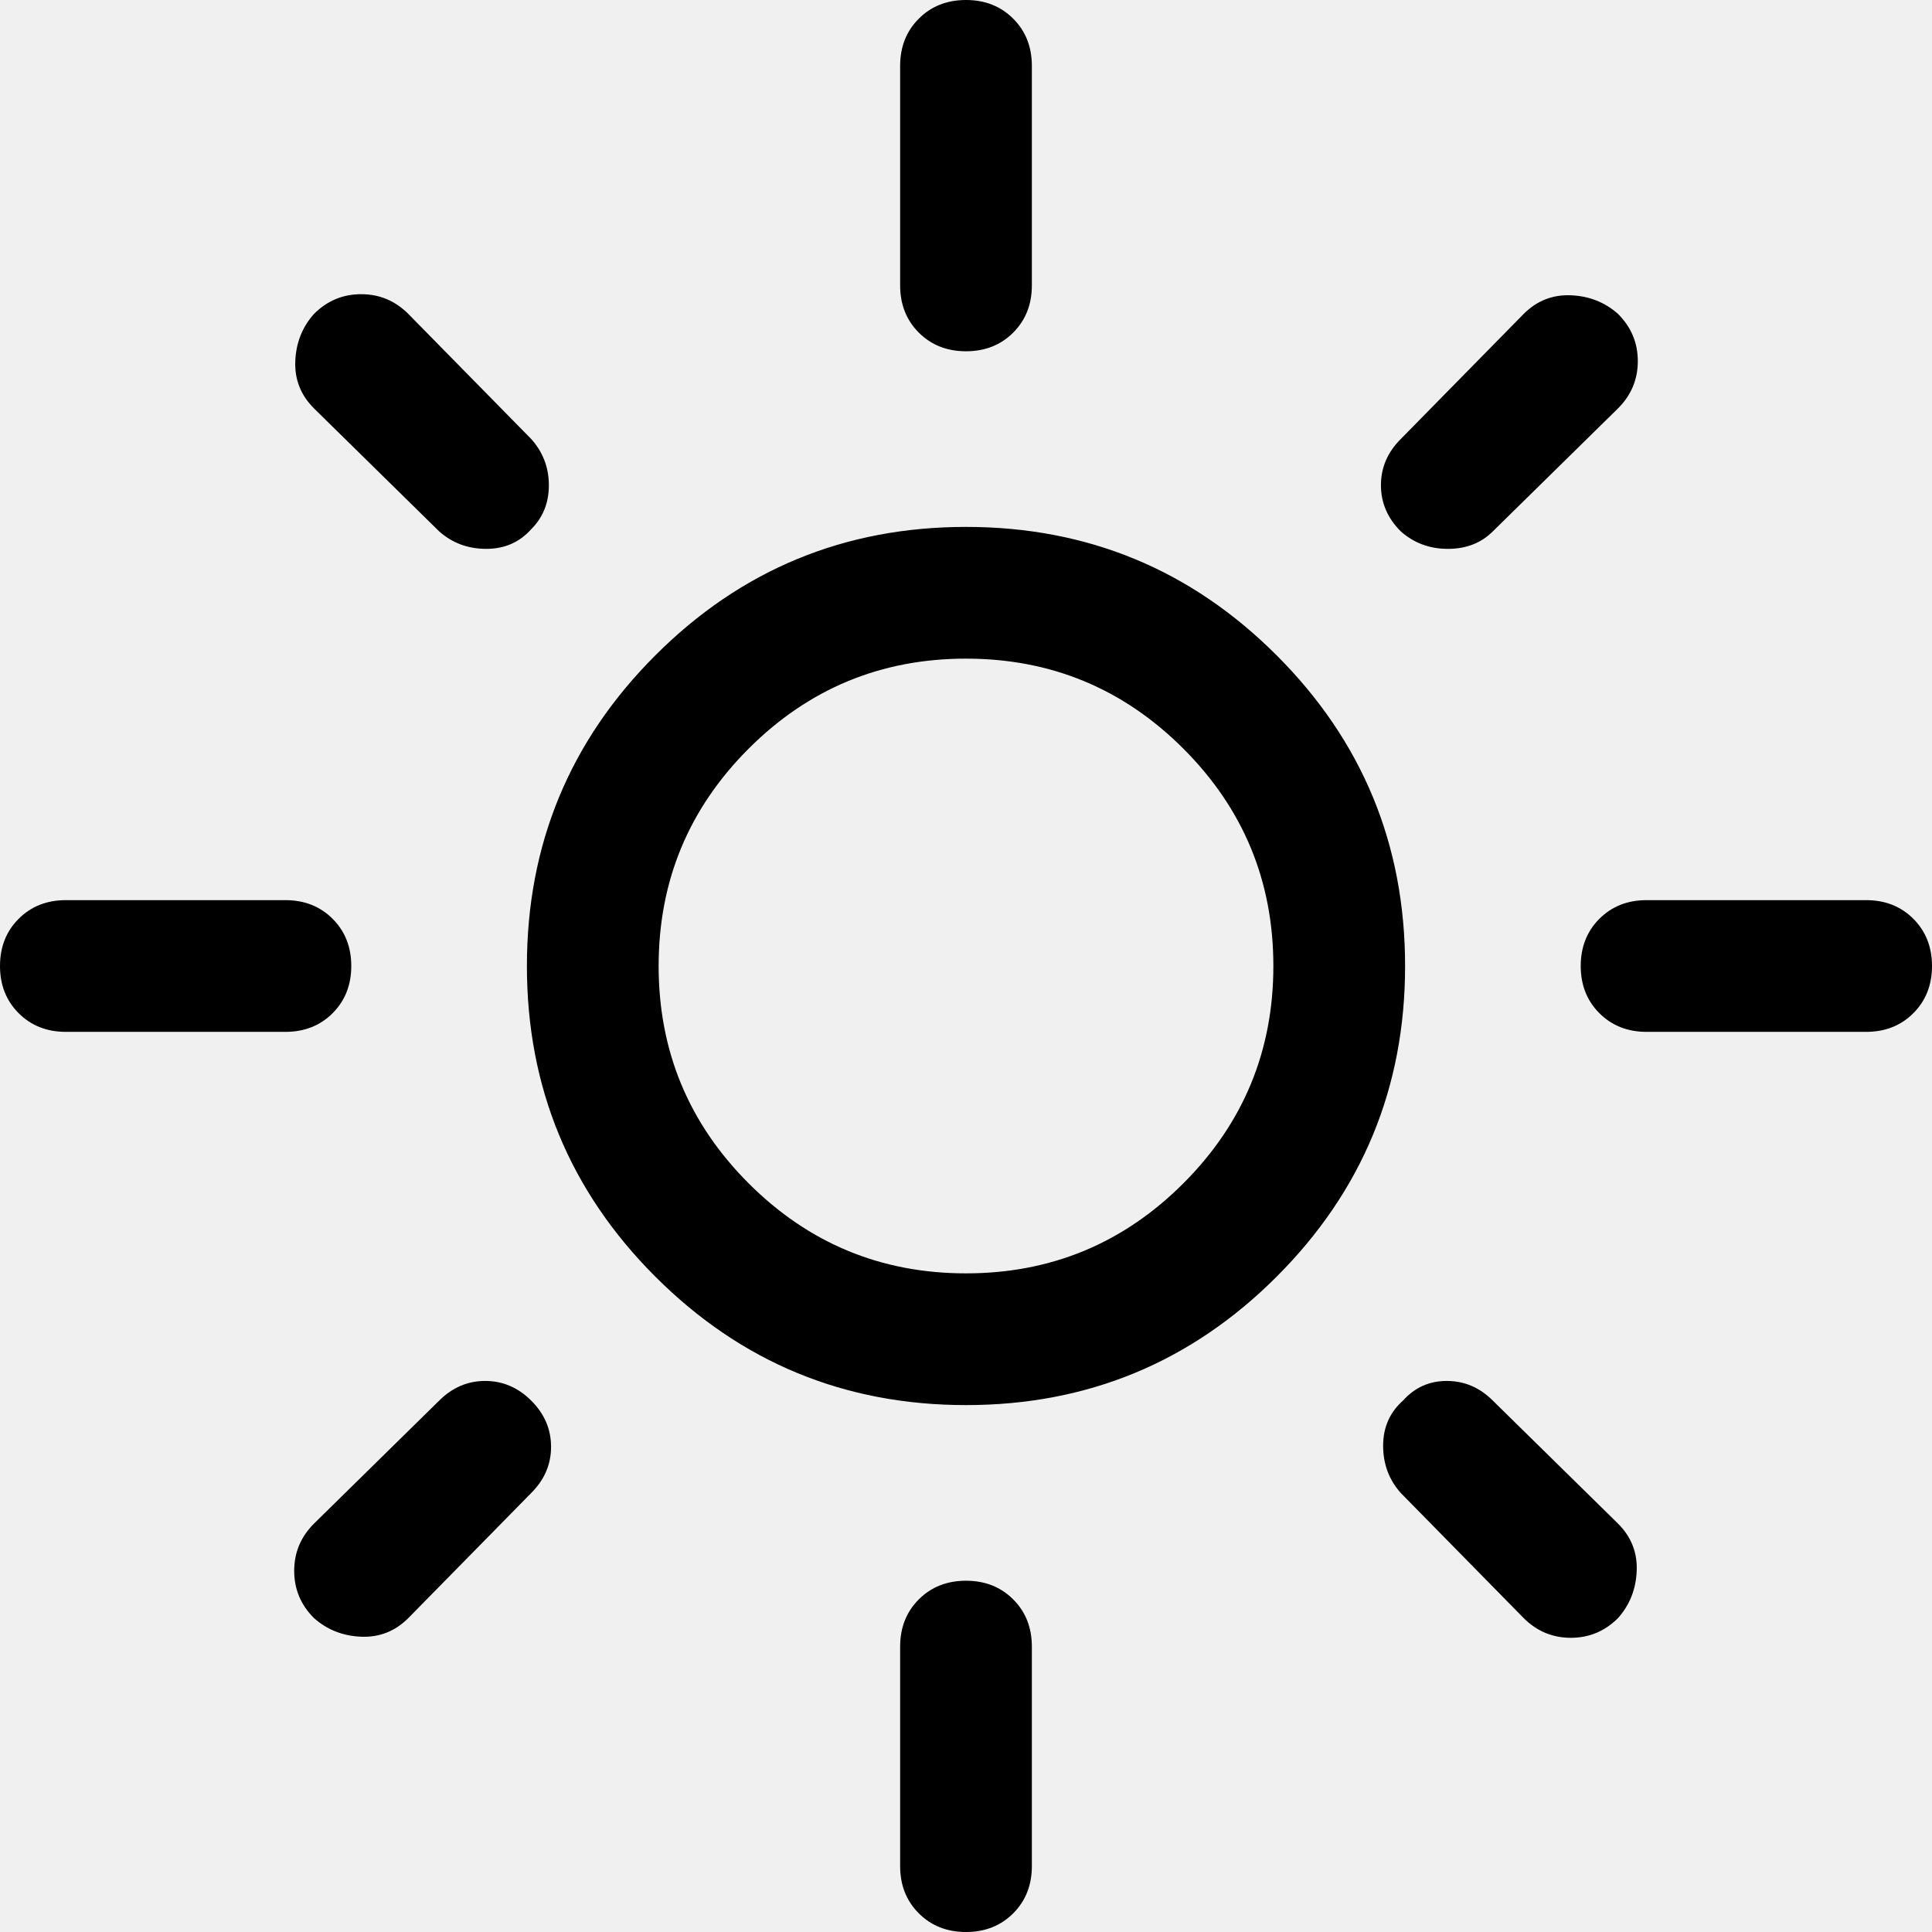
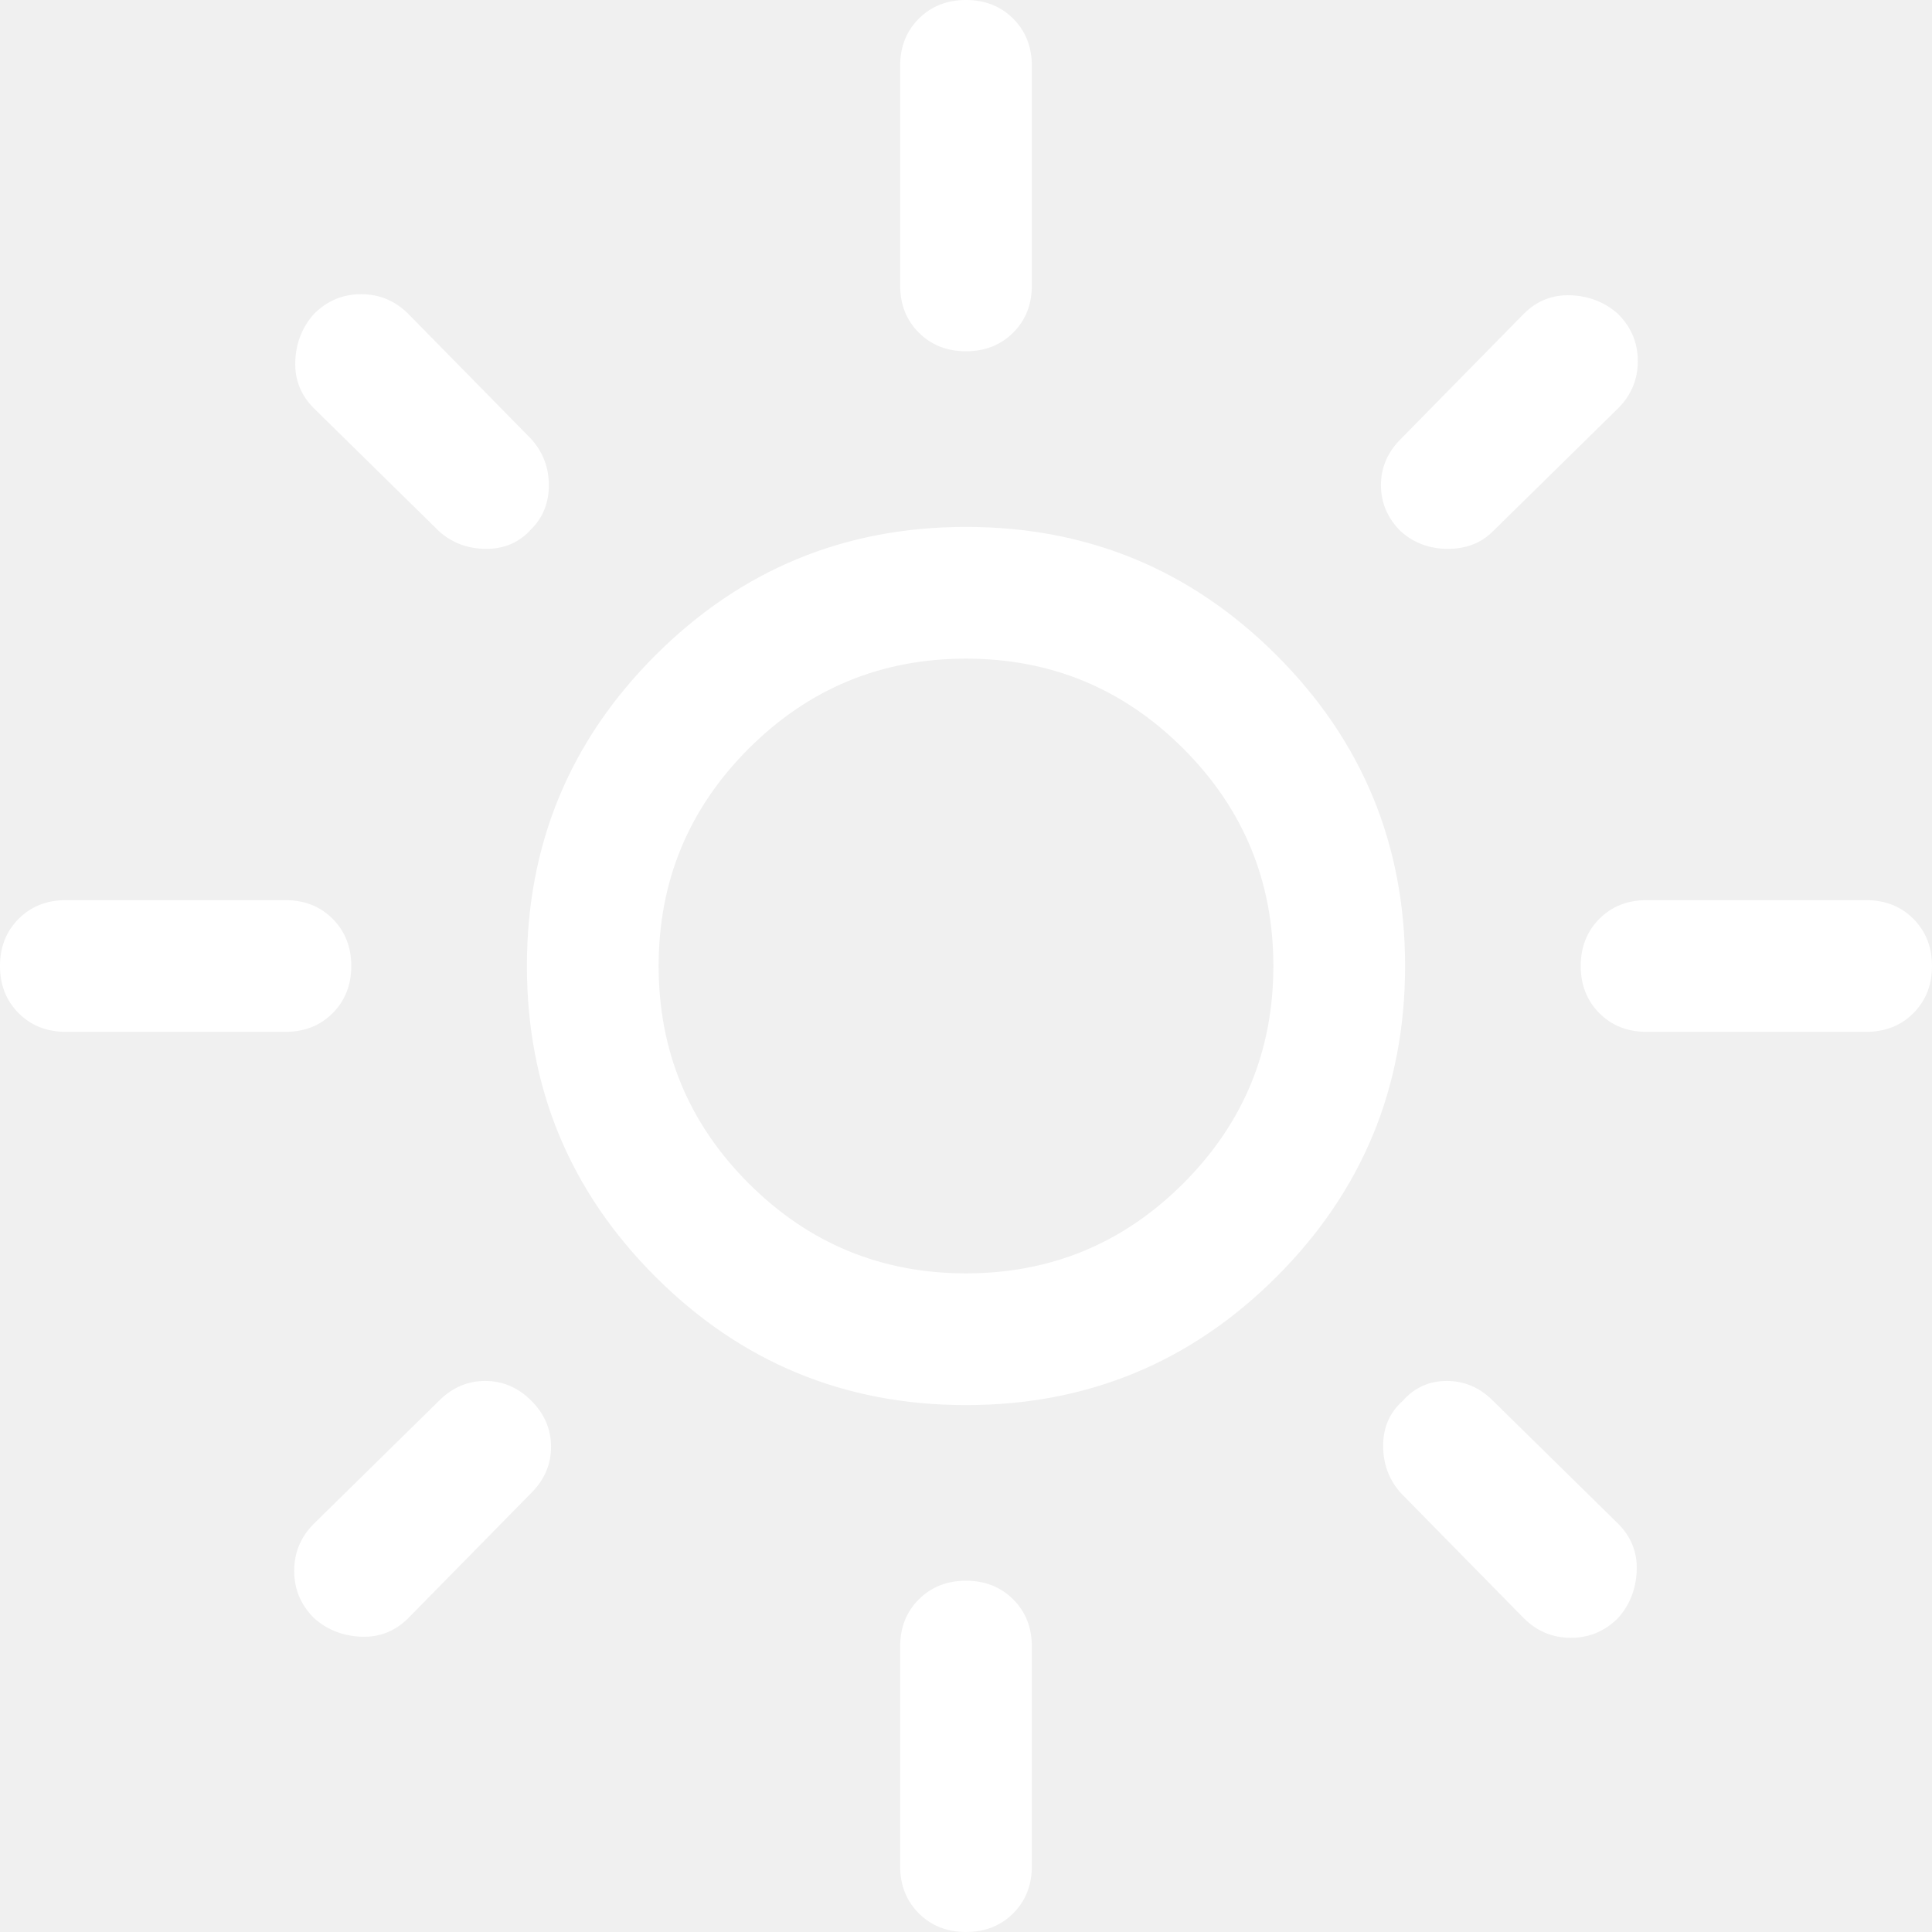
<svg xmlns="http://www.w3.org/2000/svg" width="44" height="44" viewBox="0 0 44 44" fill="none">
-   <path d="M22 29C23.933 29 25.583 28.317 26.95 26.95C28.317 25.583 29 23.933 29 22C29 20.067 28.317 18.417 26.95 17.05C25.583 15.683 23.933 15 22 15C20.067 15 18.417 15.683 17.05 17.05C15.683 18.417 15 20.067 15 22C15 23.933 15.683 25.583 17.05 26.95C18.417 28.317 20.067 29 22 29ZM22 32C19.233 32 16.875 31.025 14.925 29.075C12.975 27.125 12 24.767 12 22C12 19.233 12.975 16.875 14.925 14.925C16.875 12.975 19.233 12 22 12C24.767 12 27.125 12.975 29.075 14.925C31.025 16.875 32 19.233 32 22C32 24.767 31.025 27.125 29.075 29.075C27.125 31.025 24.767 32 22 32ZM1.5 23.5C1.067 23.5 0.708 23.358 0.425 23.075C0.142 22.792 0 22.433 0 22C0 21.567 0.142 21.208 0.425 20.925C0.708 20.642 1.067 20.5 1.5 20.5H6.5C6.933 20.5 7.292 20.642 7.575 20.925C7.858 21.208 8 21.567 8 22C8 22.433 7.858 22.792 7.575 23.075C7.292 23.358 6.933 23.5 6.5 23.5H1.5ZM37.5 23.5C37.067 23.5 36.708 23.358 36.425 23.075C36.142 22.792 36 22.433 36 22C36 21.567 36.142 21.208 36.425 20.925C36.708 20.642 37.067 20.5 37.5 20.5H42.5C42.933 20.5 43.292 20.642 43.575 20.925C43.858 21.208 44 21.567 44 22C44 22.433 43.858 22.792 43.575 23.075C43.292 23.358 42.933 23.5 42.5 23.5H37.5ZM22 8C21.567 8 21.208 7.858 20.925 7.575C20.642 7.292 20.5 6.933 20.5 6.5V1.5C20.5 1.067 20.642 0.708 20.925 0.425C21.208 0.142 21.567 0 22 0C22.433 0 22.792 0.142 23.075 0.425C23.358 0.708 23.5 1.067 23.5 1.5V6.5C23.5 6.933 23.358 7.292 23.075 7.575C22.792 7.858 22.433 8 22 8ZM22 44C21.567 44 21.208 43.858 20.925 43.575C20.642 43.292 20.5 42.933 20.5 42.5V37.5C20.5 37.067 20.642 36.708 20.925 36.425C21.208 36.142 21.567 36 22 36C22.433 36 22.792 36.142 23.075 36.425C23.358 36.708 23.5 37.067 23.5 37.5V42.5C23.5 42.933 23.358 43.292 23.075 43.575C22.792 43.858 22.433 44 22 44ZM10 12.1L7.15 9.3C6.85 9 6.708 8.642 6.725 8.225C6.742 7.808 6.883 7.45 7.15 7.15C7.45 6.85 7.808 6.7 8.225 6.7C8.642 6.7 9 6.85 9.3 7.15L12.1 10C12.367 10.3 12.5 10.65 12.5 11.05C12.5 11.45 12.367 11.783 12.1 12.05C11.833 12.35 11.492 12.5 11.075 12.5C10.658 12.5 10.3 12.367 10 12.1ZM34.7 36.85L31.9 34C31.633 33.7 31.5 33.342 31.5 32.925C31.5 32.508 31.65 32.167 31.95 31.9C32.217 31.6 32.55 31.45 32.95 31.45C33.35 31.45 33.7 31.6 34 31.9L36.85 34.7C37.15 35 37.292 35.358 37.275 35.775C37.258 36.192 37.117 36.55 36.85 36.85C36.55 37.15 36.192 37.3 35.775 37.3C35.358 37.3 35 37.15 34.7 36.85ZM31.9 12.1C31.6 11.8 31.45 11.45 31.45 11.05C31.45 10.65 31.6 10.3 31.9 10L34.7 7.15C35 6.85 35.358 6.708 35.775 6.725C36.192 6.742 36.55 6.883 36.85 7.15C37.15 7.45 37.3 7.808 37.3 8.225C37.3 8.642 37.15 9 36.85 9.3L34 12.1C33.733 12.367 33.392 12.5 32.975 12.5C32.558 12.5 32.2 12.367 31.9 12.1ZM7.15 36.85C6.85 36.55 6.7 36.192 6.7 35.775C6.7 35.358 6.85 35 7.15 34.7L10 31.9C10.3 31.6 10.65 31.45 11.05 31.45C11.45 31.45 11.8 31.6 12.1 31.9C12.4 32.2 12.55 32.55 12.55 32.95C12.55 33.35 12.4 33.7 12.1 34L9.3 36.85C9 37.15 8.642 37.292 8.225 37.275C7.808 37.258 7.45 37.117 7.15 36.85Z" fill="black" />
+   <path d="M22 29C23.933 29 25.583 28.317 26.95 26.95C28.317 25.583 29 23.933 29 22C29 20.067 28.317 18.417 26.95 17.05C25.583 15.683 23.933 15 22 15C20.067 15 18.417 15.683 17.05 17.05C15.683 18.417 15 20.067 15 22C15 23.933 15.683 25.583 17.05 26.95C18.417 28.317 20.067 29 22 29ZM22 32C19.233 32 16.875 31.025 14.925 29.075C12.975 27.125 12 24.767 12 22C12 19.233 12.975 16.875 14.925 14.925C16.875 12.975 19.233 12 22 12C24.767 12 27.125 12.975 29.075 14.925C31.025 16.875 32 19.233 32 22C32 24.767 31.025 27.125 29.075 29.075C27.125 31.025 24.767 32 22 32ZM1.5 23.5C1.067 23.5 0.708 23.358 0.425 23.075C0.142 22.792 0 22.433 0 22C0 21.567 0.142 21.208 0.425 20.925C0.708 20.642 1.067 20.5 1.5 20.5H6.5C6.933 20.5 7.292 20.642 7.575 20.925C7.858 21.208 8 21.567 8 22C8 22.433 7.858 22.792 7.575 23.075C7.292 23.358 6.933 23.5 6.5 23.5H1.5ZM37.5 23.5C37.067 23.5 36.708 23.358 36.425 23.075C36.142 22.792 36 22.433 36 22C36 21.567 36.142 21.208 36.425 20.925C36.708 20.642 37.067 20.5 37.5 20.5H42.5C42.933 20.5 43.292 20.642 43.575 20.925C43.858 21.208 44 21.567 44 22C44 22.433 43.858 22.792 43.575 23.075C43.292 23.358 42.933 23.5 42.5 23.5H37.5ZM22 8C21.567 8 21.208 7.858 20.925 7.575C20.642 7.292 20.5 6.933 20.5 6.5V1.5C20.5 1.067 20.642 0.708 20.925 0.425C21.208 0.142 21.567 0 22 0C22.433 0 22.792 0.142 23.075 0.425C23.358 0.708 23.5 1.067 23.5 1.5V6.5C23.5 6.933 23.358 7.292 23.075 7.575C22.792 7.858 22.433 8 22 8ZM22 44C21.567 44 21.208 43.858 20.925 43.575C20.642 43.292 20.5 42.933 20.5 42.5V37.5C20.5 37.067 20.642 36.708 20.925 36.425C21.208 36.142 21.567 36 22 36C22.433 36 22.792 36.142 23.075 36.425C23.358 36.708 23.5 37.067 23.5 37.5V42.5C23.5 42.933 23.358 43.292 23.075 43.575C22.792 43.858 22.433 44 22 44ZM10 12.1L7.15 9.3C6.85 9 6.708 8.642 6.725 8.225C6.742 7.808 6.883 7.45 7.15 7.15C7.45 6.85 7.808 6.7 8.225 6.7C8.642 6.7 9 6.85 9.3 7.15L12.1 10C12.367 10.3 12.5 10.65 12.5 11.05C12.5 11.45 12.367 11.783 12.1 12.05C11.833 12.35 11.492 12.5 11.075 12.5C10.658 12.5 10.3 12.367 10 12.1ZM34.7 36.85L31.9 34C31.633 33.7 31.5 33.342 31.5 32.925C31.5 32.508 31.65 32.167 31.95 31.9C32.217 31.6 32.55 31.45 32.95 31.45C33.35 31.45 33.7 31.6 34 31.9L36.85 34.7C37.15 35 37.292 35.358 37.275 35.775C37.258 36.192 37.117 36.55 36.85 36.85C36.55 37.15 36.192 37.3 35.775 37.3C35.358 37.3 35 37.15 34.7 36.85ZM31.9 12.1C31.6 11.8 31.45 11.45 31.45 11.05C31.45 10.65 31.6 10.3 31.9 10L34.7 7.15C35 6.85 35.358 6.708 35.775 6.725C36.192 6.742 36.55 6.883 36.85 7.15C37.15 7.45 37.3 7.808 37.3 8.225C37.3 8.642 37.15 9 36.85 9.3L34 12.1C33.733 12.367 33.392 12.5 32.975 12.5C32.558 12.5 32.2 12.367 31.9 12.1ZM7.15 36.85C6.85 36.55 6.7 36.192 6.7 35.775C6.7 35.358 6.85 35 7.15 34.7L10 31.9C10.3 31.6 10.65 31.45 11.05 31.45C11.45 31.45 11.8 31.6 12.1 31.9C12.4 32.2 12.55 32.55 12.55 32.95C12.55 33.35 12.4 33.7 12.1 34L9.3 36.85C9 37.15 8.642 37.292 8.225 37.275C7.808 37.258 7.45 37.117 7.15 36.85Z" fill="#fff" />
</svg>
